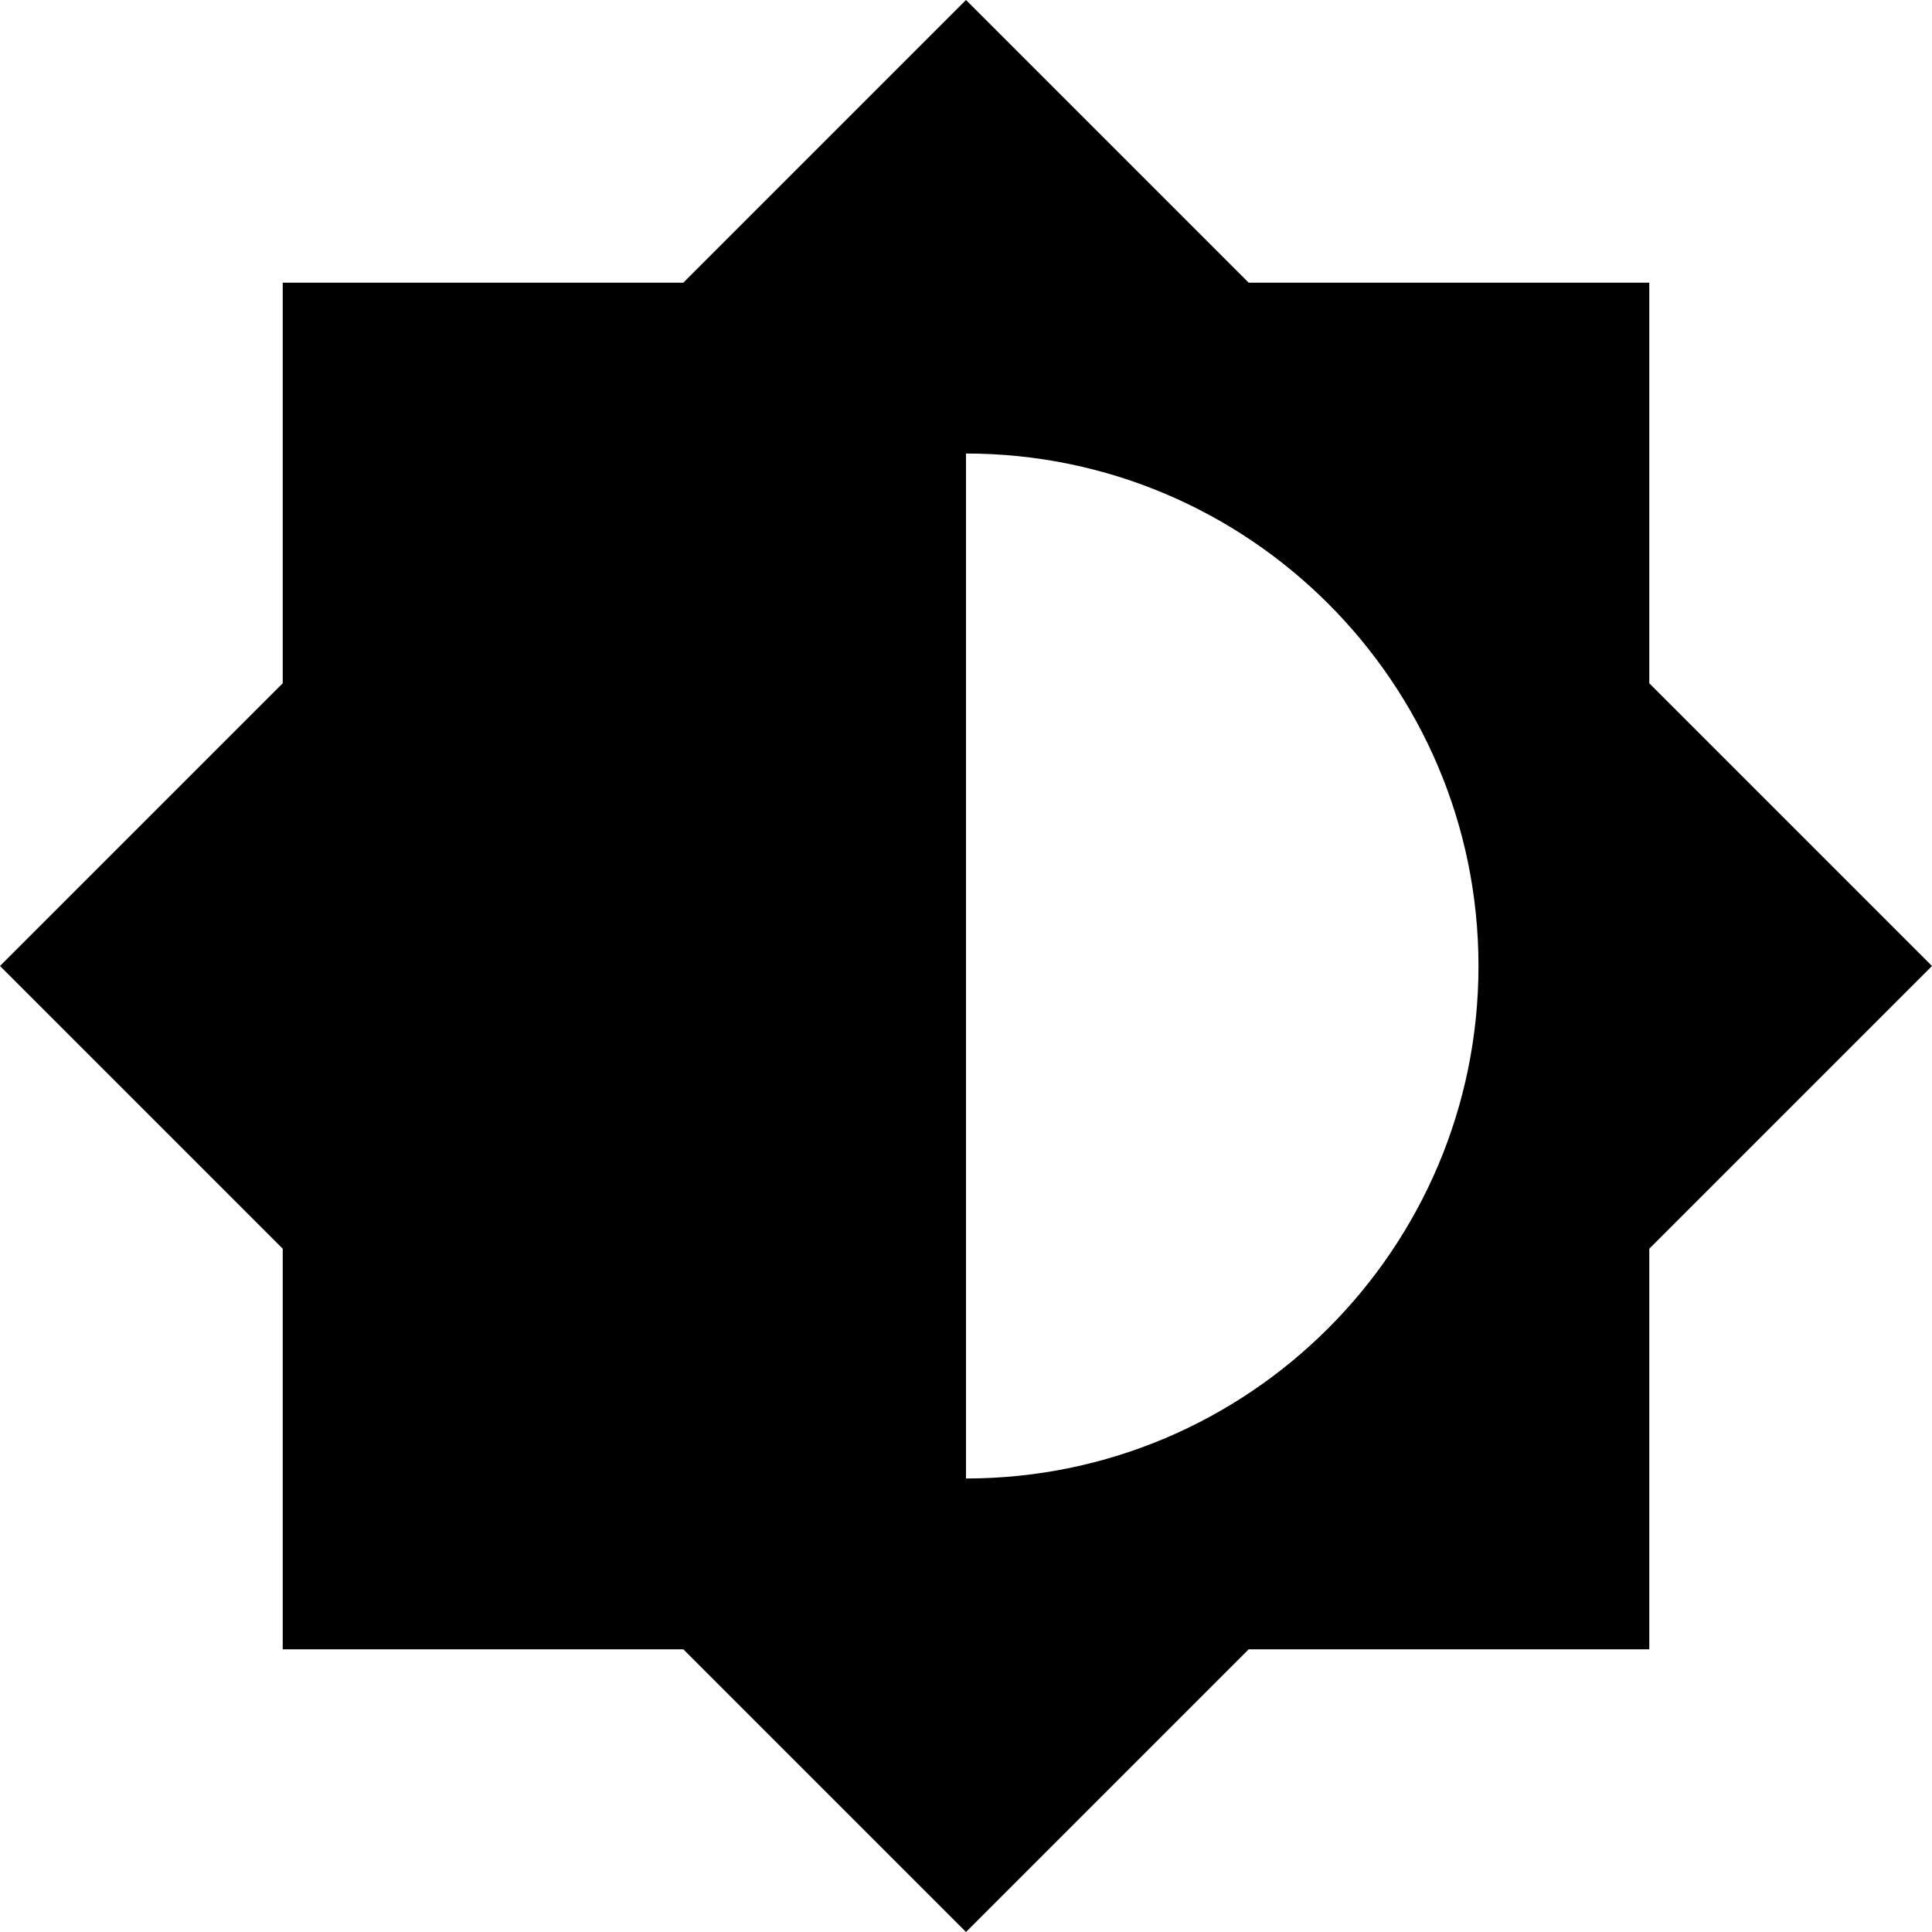
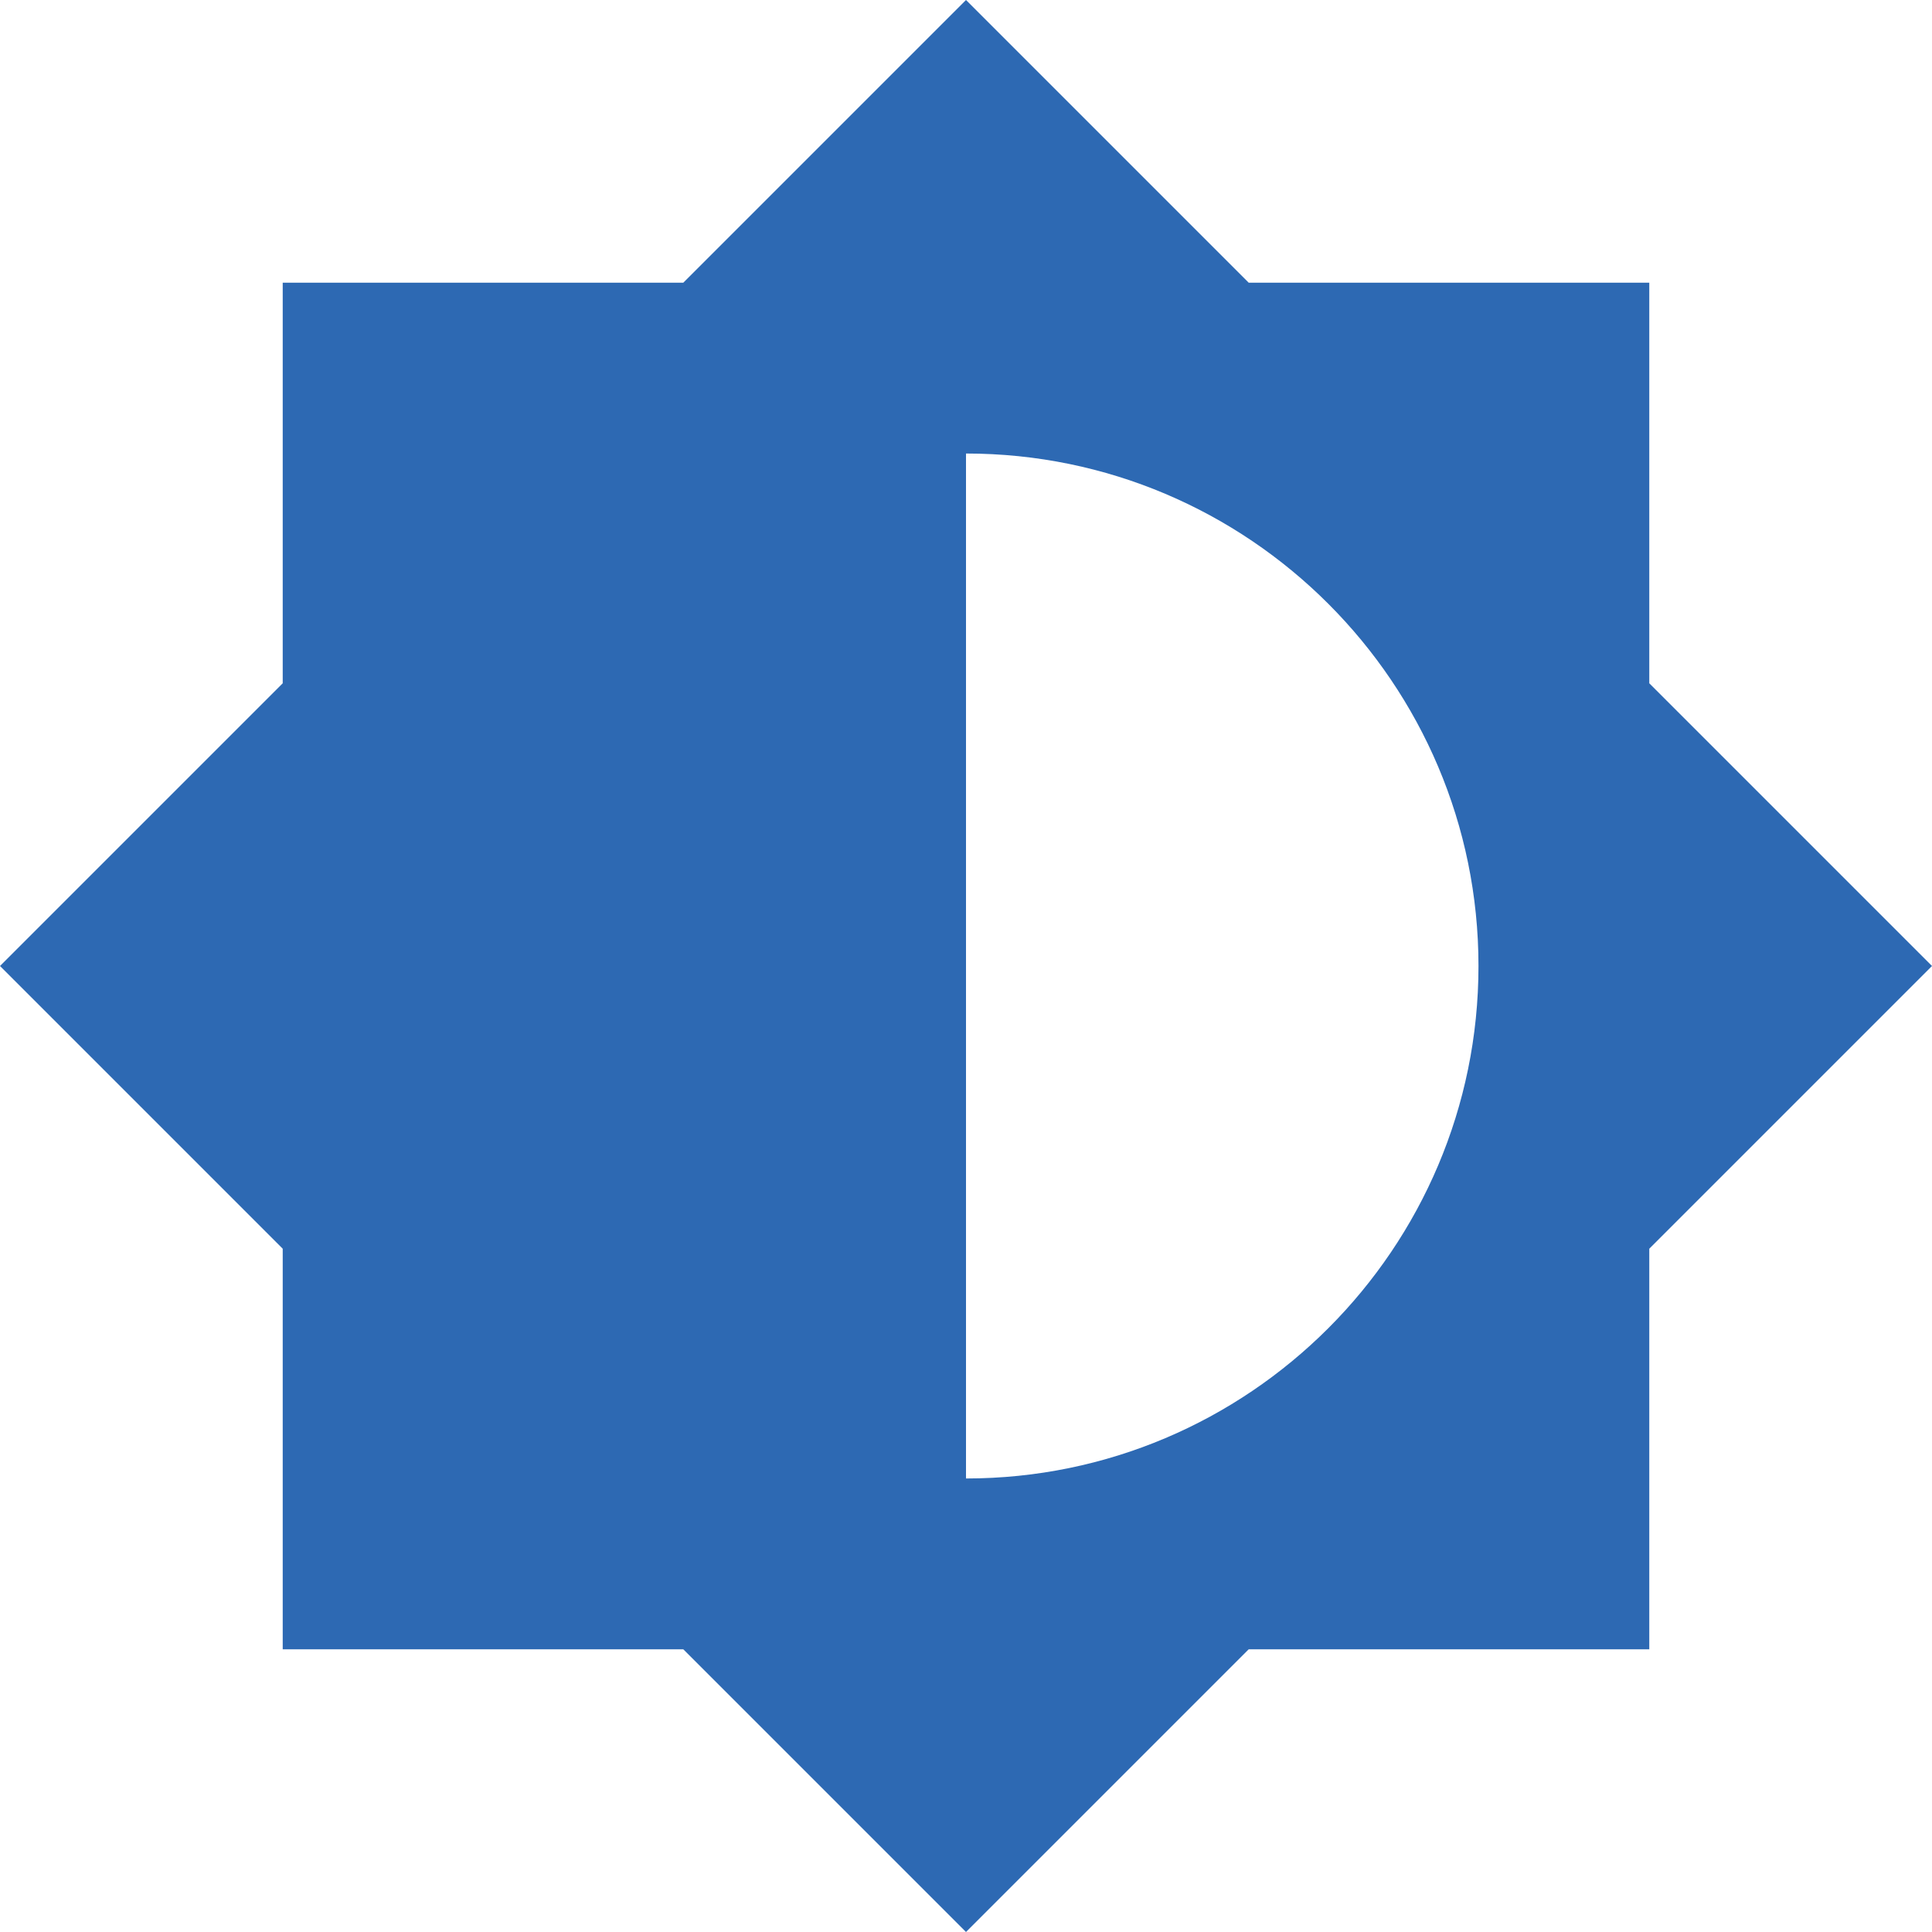
- <svg xmlns="http://www.w3.org/2000/svg" width="27" height="27" viewBox="0 0 27 27" className="progress-symbol-grey">
+ <svg xmlns="http://www.w3.org/2000/svg" fill="#2d69b3" width="27" height="27" viewBox="0 0 27 27" className="progress-symbol-grey">
  <path d="M23.049 17.451L27 13.5L23.049 9.549V3.951H17.451L13.5 0L9.549 3.951H3.951V9.549L0 13.5L3.951 17.451V23.049H9.549L13.5 27L17.451 23.049H23.049V17.451ZM13.5 20.662V6.338C17.451 6.338 20.662 9.549 20.662 13.5C20.662 17.451 17.451 20.662 13.5 20.662Z" />
</svg>
